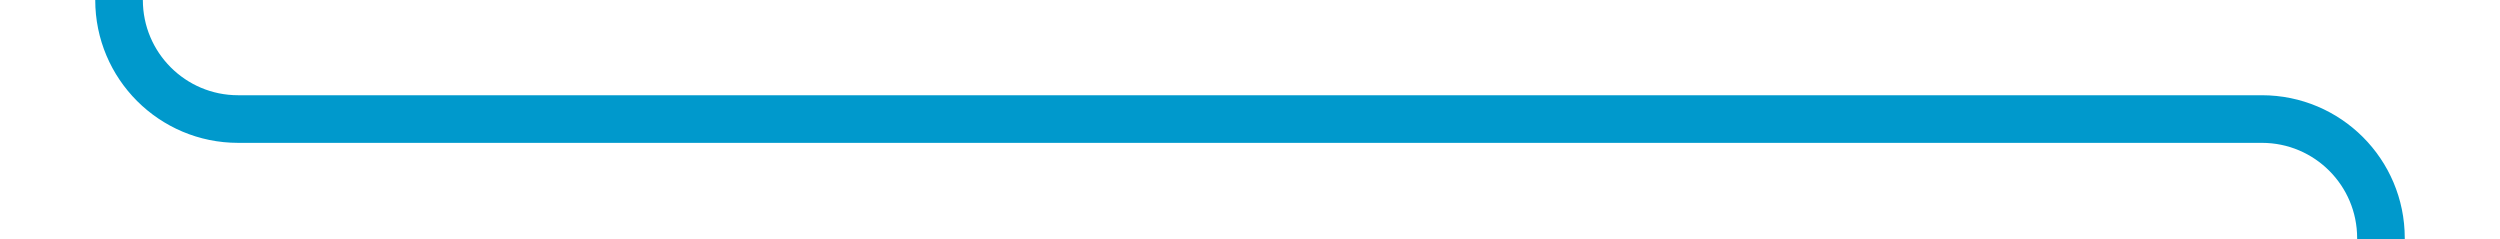
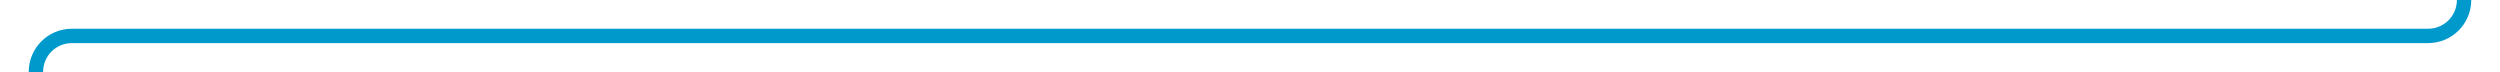
- <svg xmlns="http://www.w3.org/2000/svg" version="1.1" width="105px" height="10px" preserveAspectRatio="xMinYMid meet" viewBox="560 556  105 8">
-   <path d="M 565 530  L 565 555  A 5 5 0 0 0 570 560 L 655 560  A 5 5 0 0 1 660 565 L 660 601  " stroke-width="2" stroke="#0099cc" fill="none" />
-   <path d="M 652.4 600  L 660 607  L 667.6 600  L 652.4 600  Z " fill-rule="nonzero" fill="#0099cc" stroke="none" />
+ <svg xmlns="http://www.w3.org/2000/svg" version="1.1" width="348px" height="10px" preserveAspectRatio="xMinYMid meet" viewBox="222 556  348 8">
+   <path d="M 565 530  L 565 555  A 5 5 0 0 1 560 560 L 232 560  A 5 5 0 0 0 227 565 L 227 601  " stroke-width="2" stroke="#0099cc" fill="none" />
+   <path d="M 219.4 600  L 227 607  L 234.6 600  L 219.4 600  Z " fill-rule="nonzero" fill="#0099cc" stroke="none" />
</svg>
